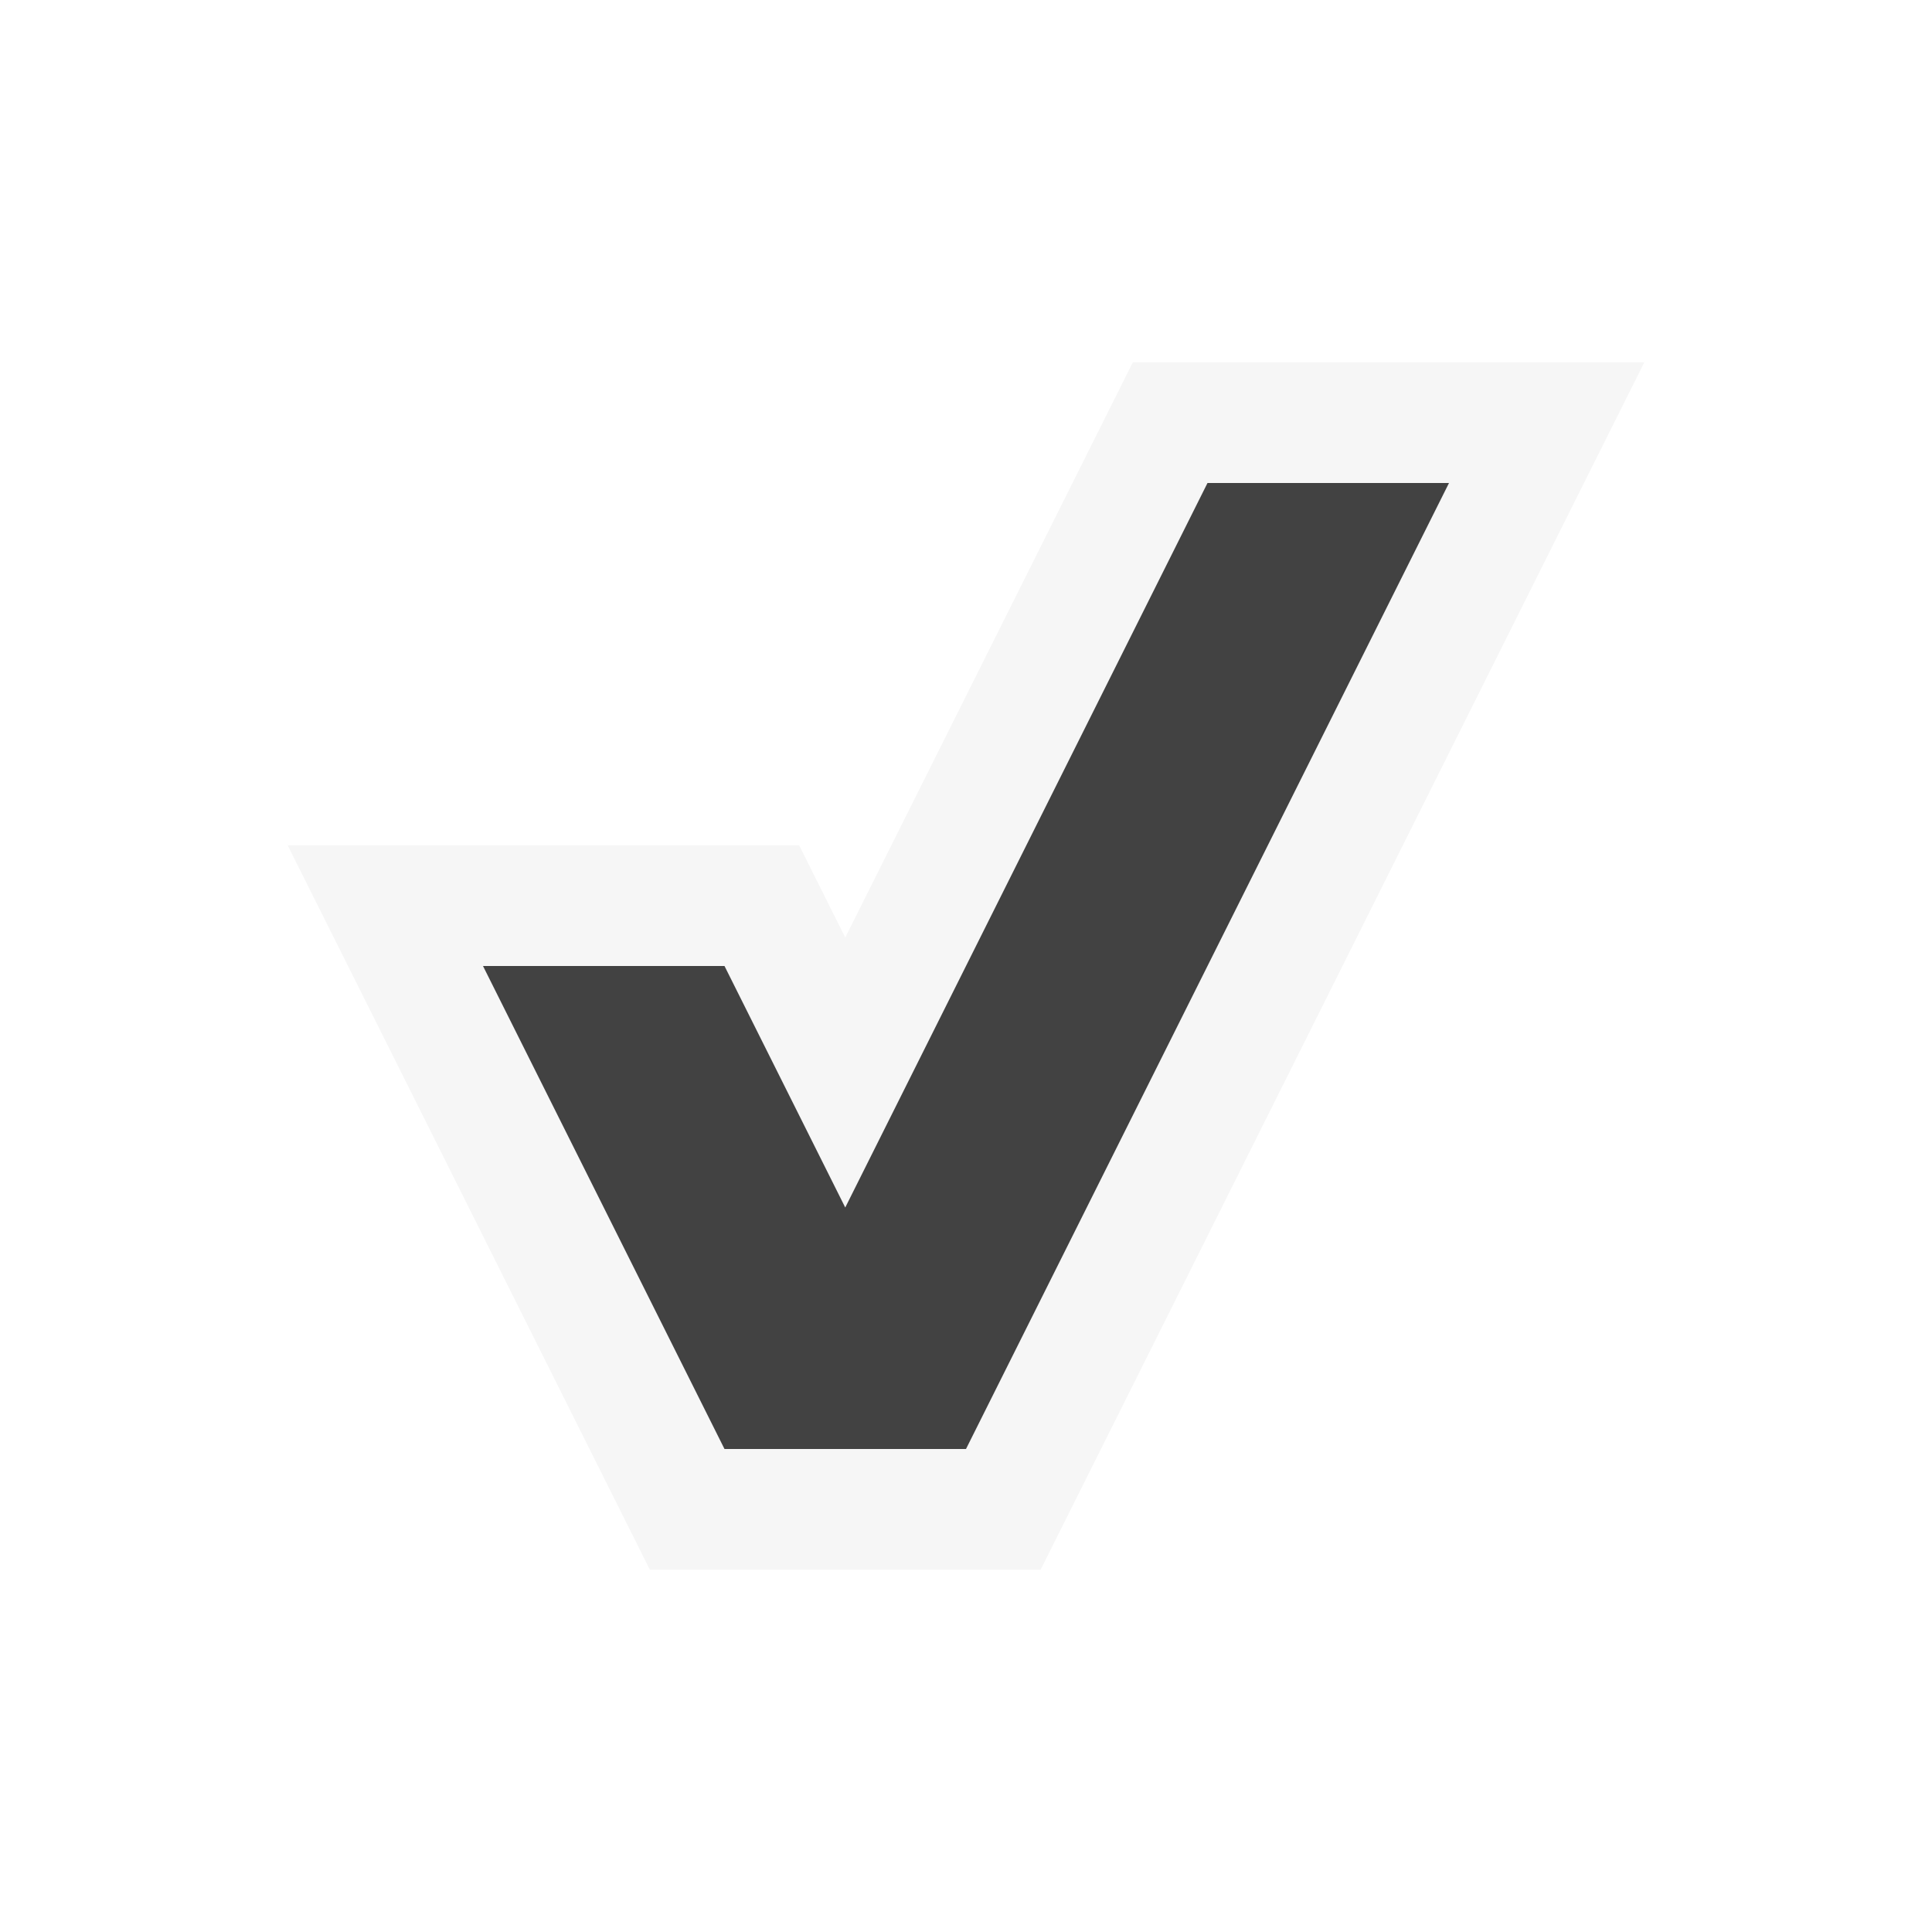
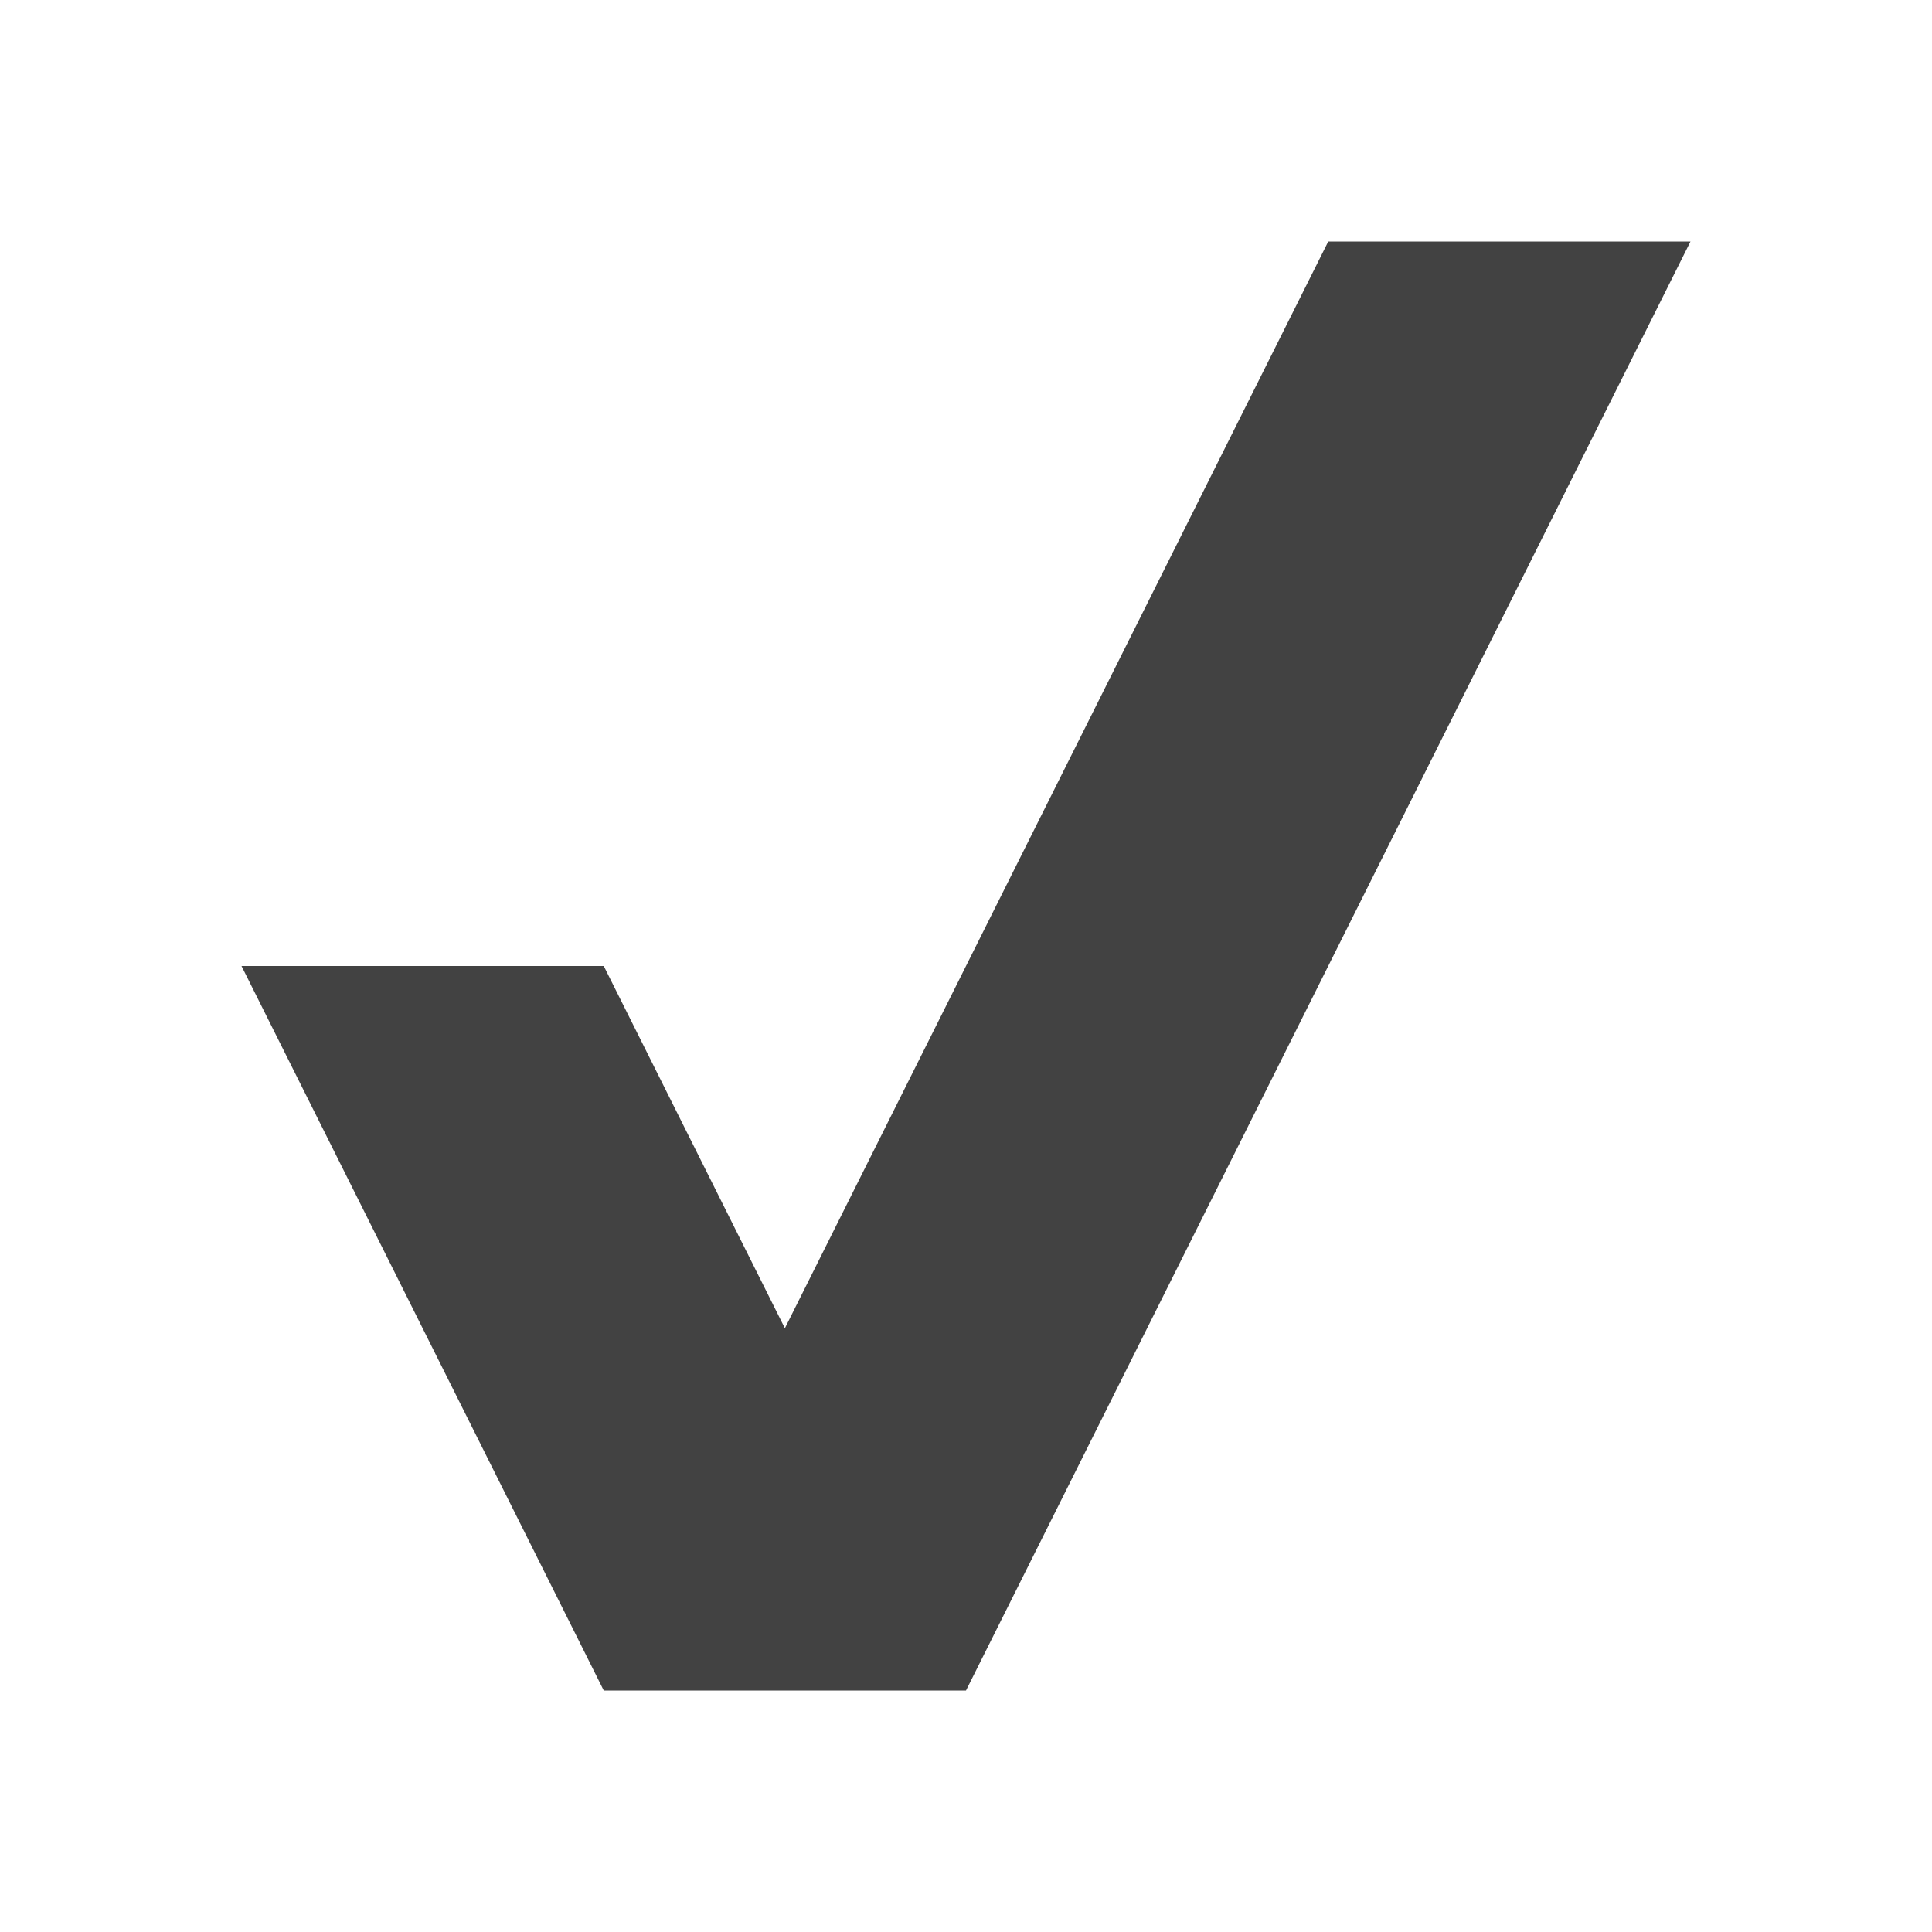
- <svg xmlns="http://www.w3.org/2000/svg" width="16" height="16">
-   <polygon points="5.382,13 2.382,7 6.618,7 7,7.764 9.382,3 13.618,3 8.618,13" fill="#F6F6F6" />
-   <path d="M12 4l-4 8h-2l-2-4h2l1 2 3-6h2z" fill="#424242" />
+ <svg xmlns="http://www.w3.org/2000/svg" width="16" height="16" viewBox="-2 -2 16 16" enable-background="new -2 -2 16 16">
+   <polygon fill="#424242" points="9,0 4.5,9 3,6 0,6 3,12 6,12 12,0" />
</svg>
